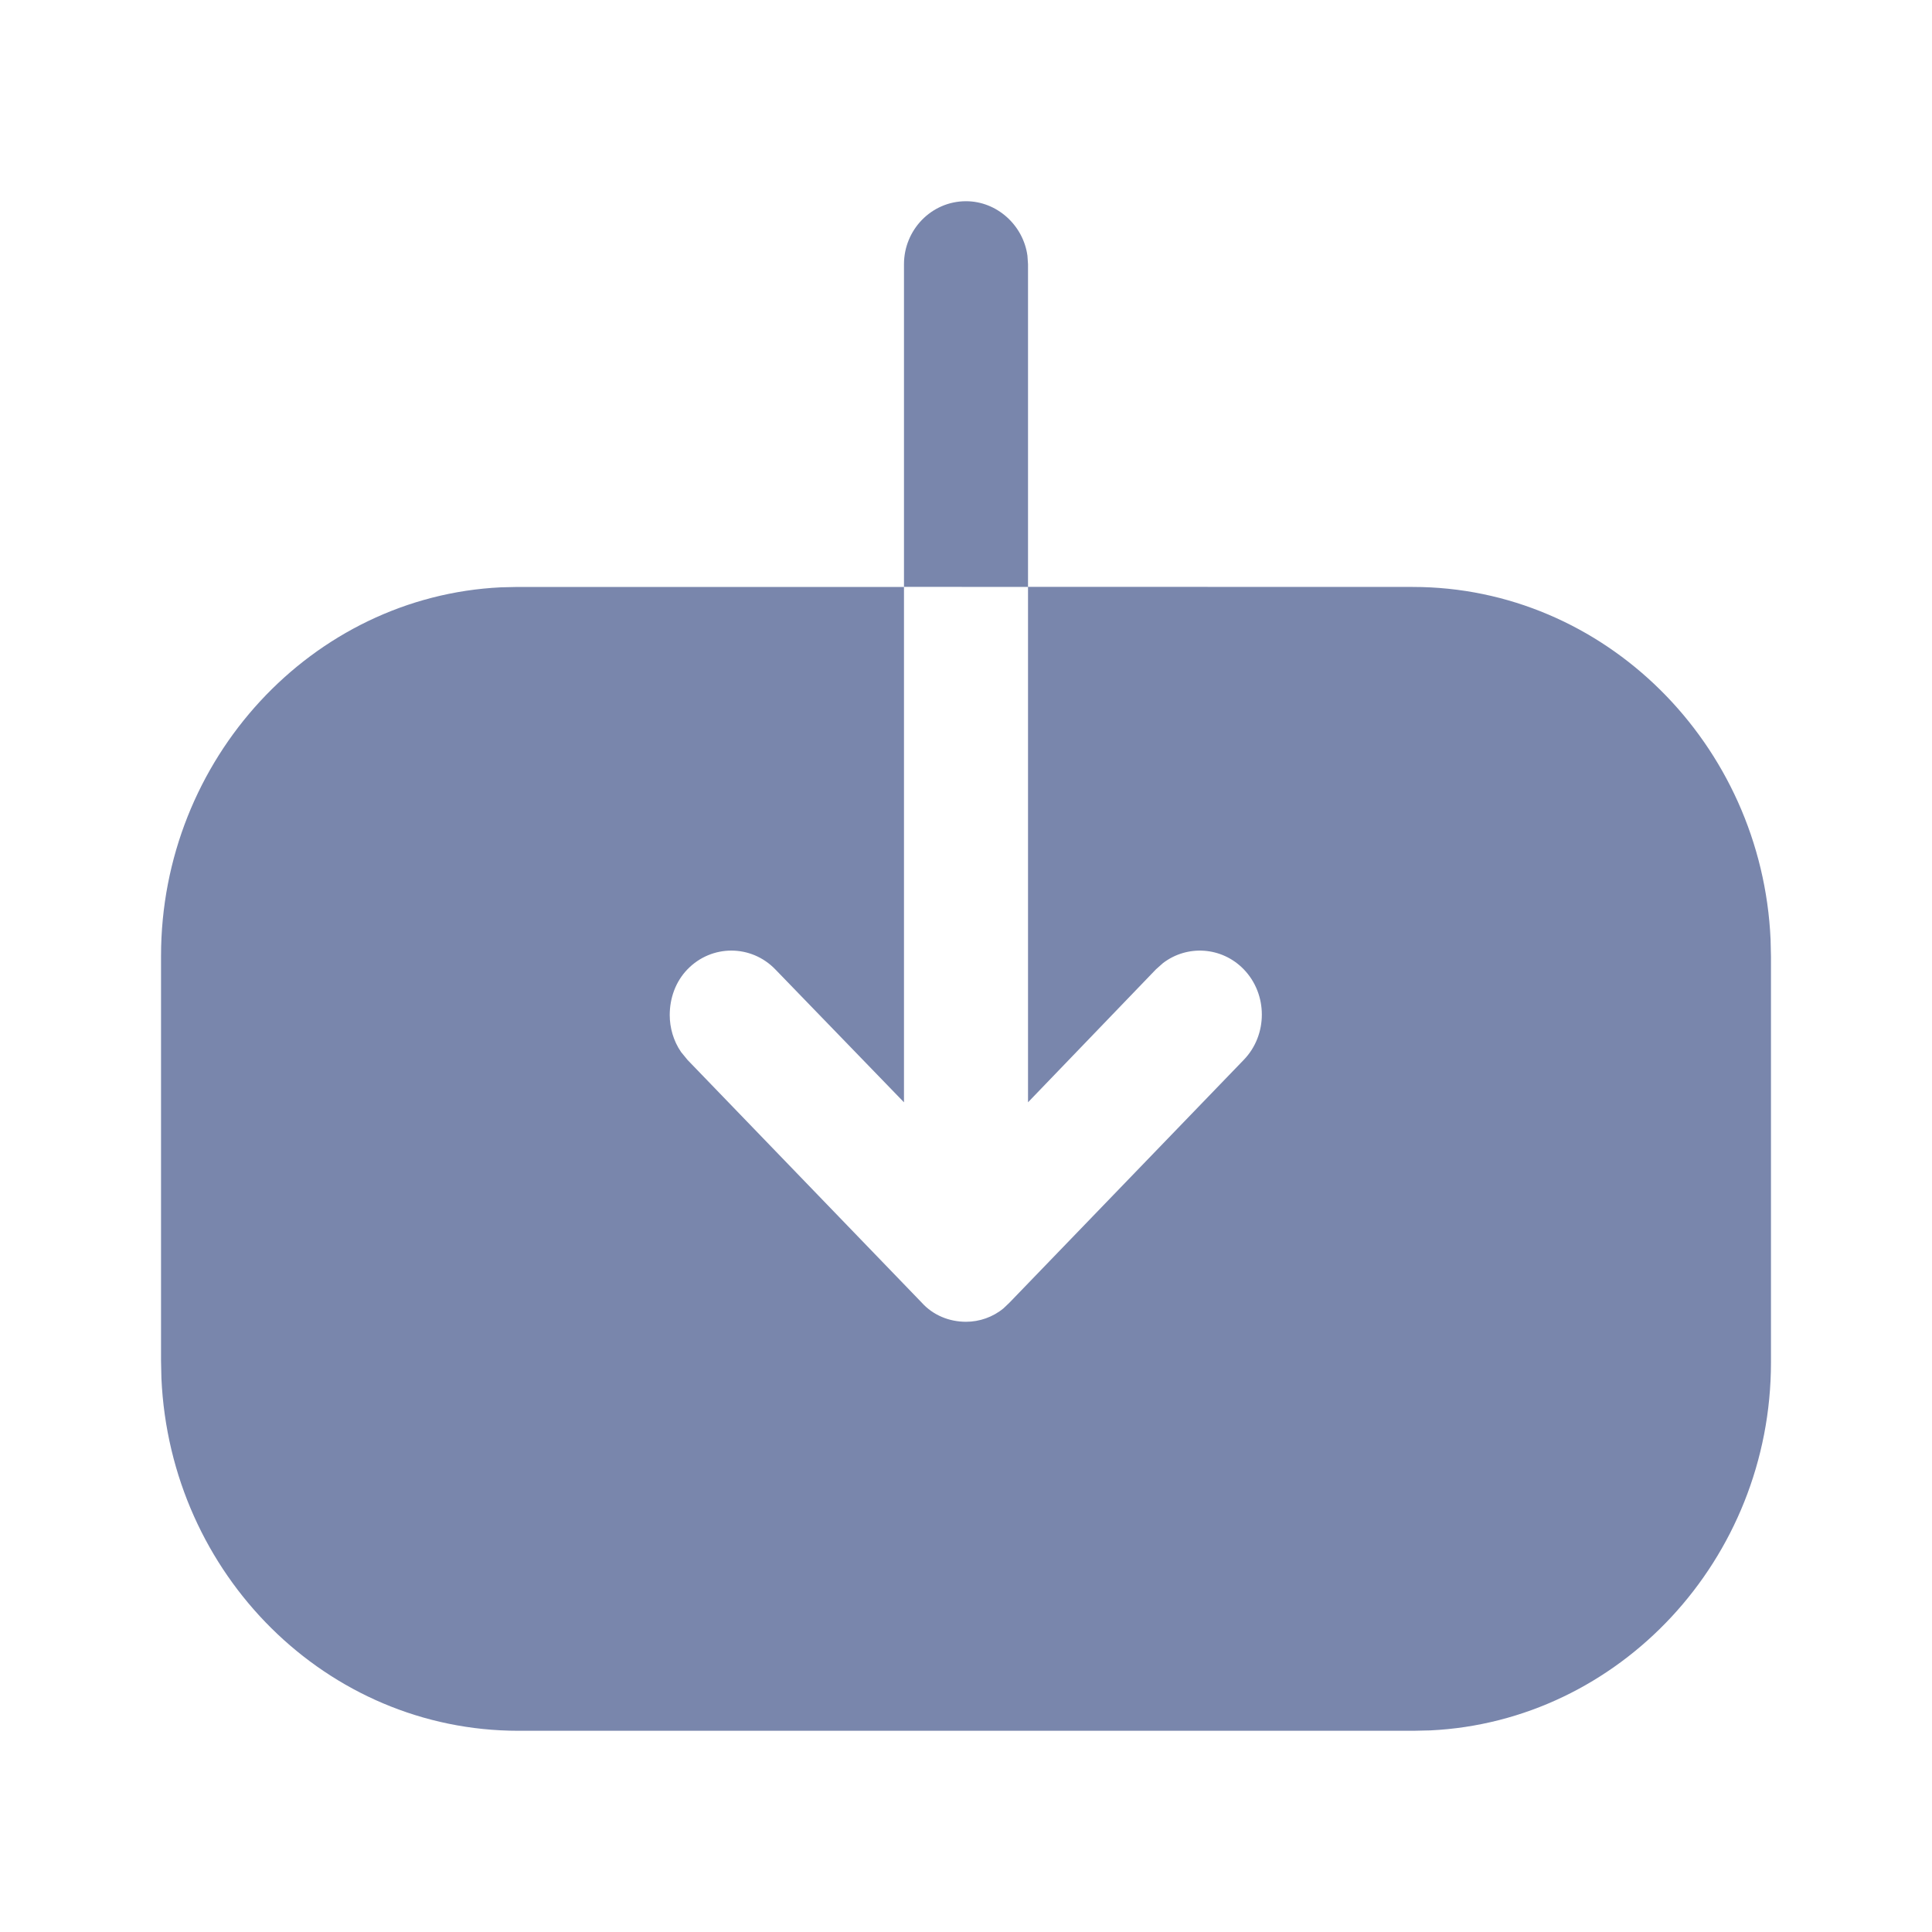
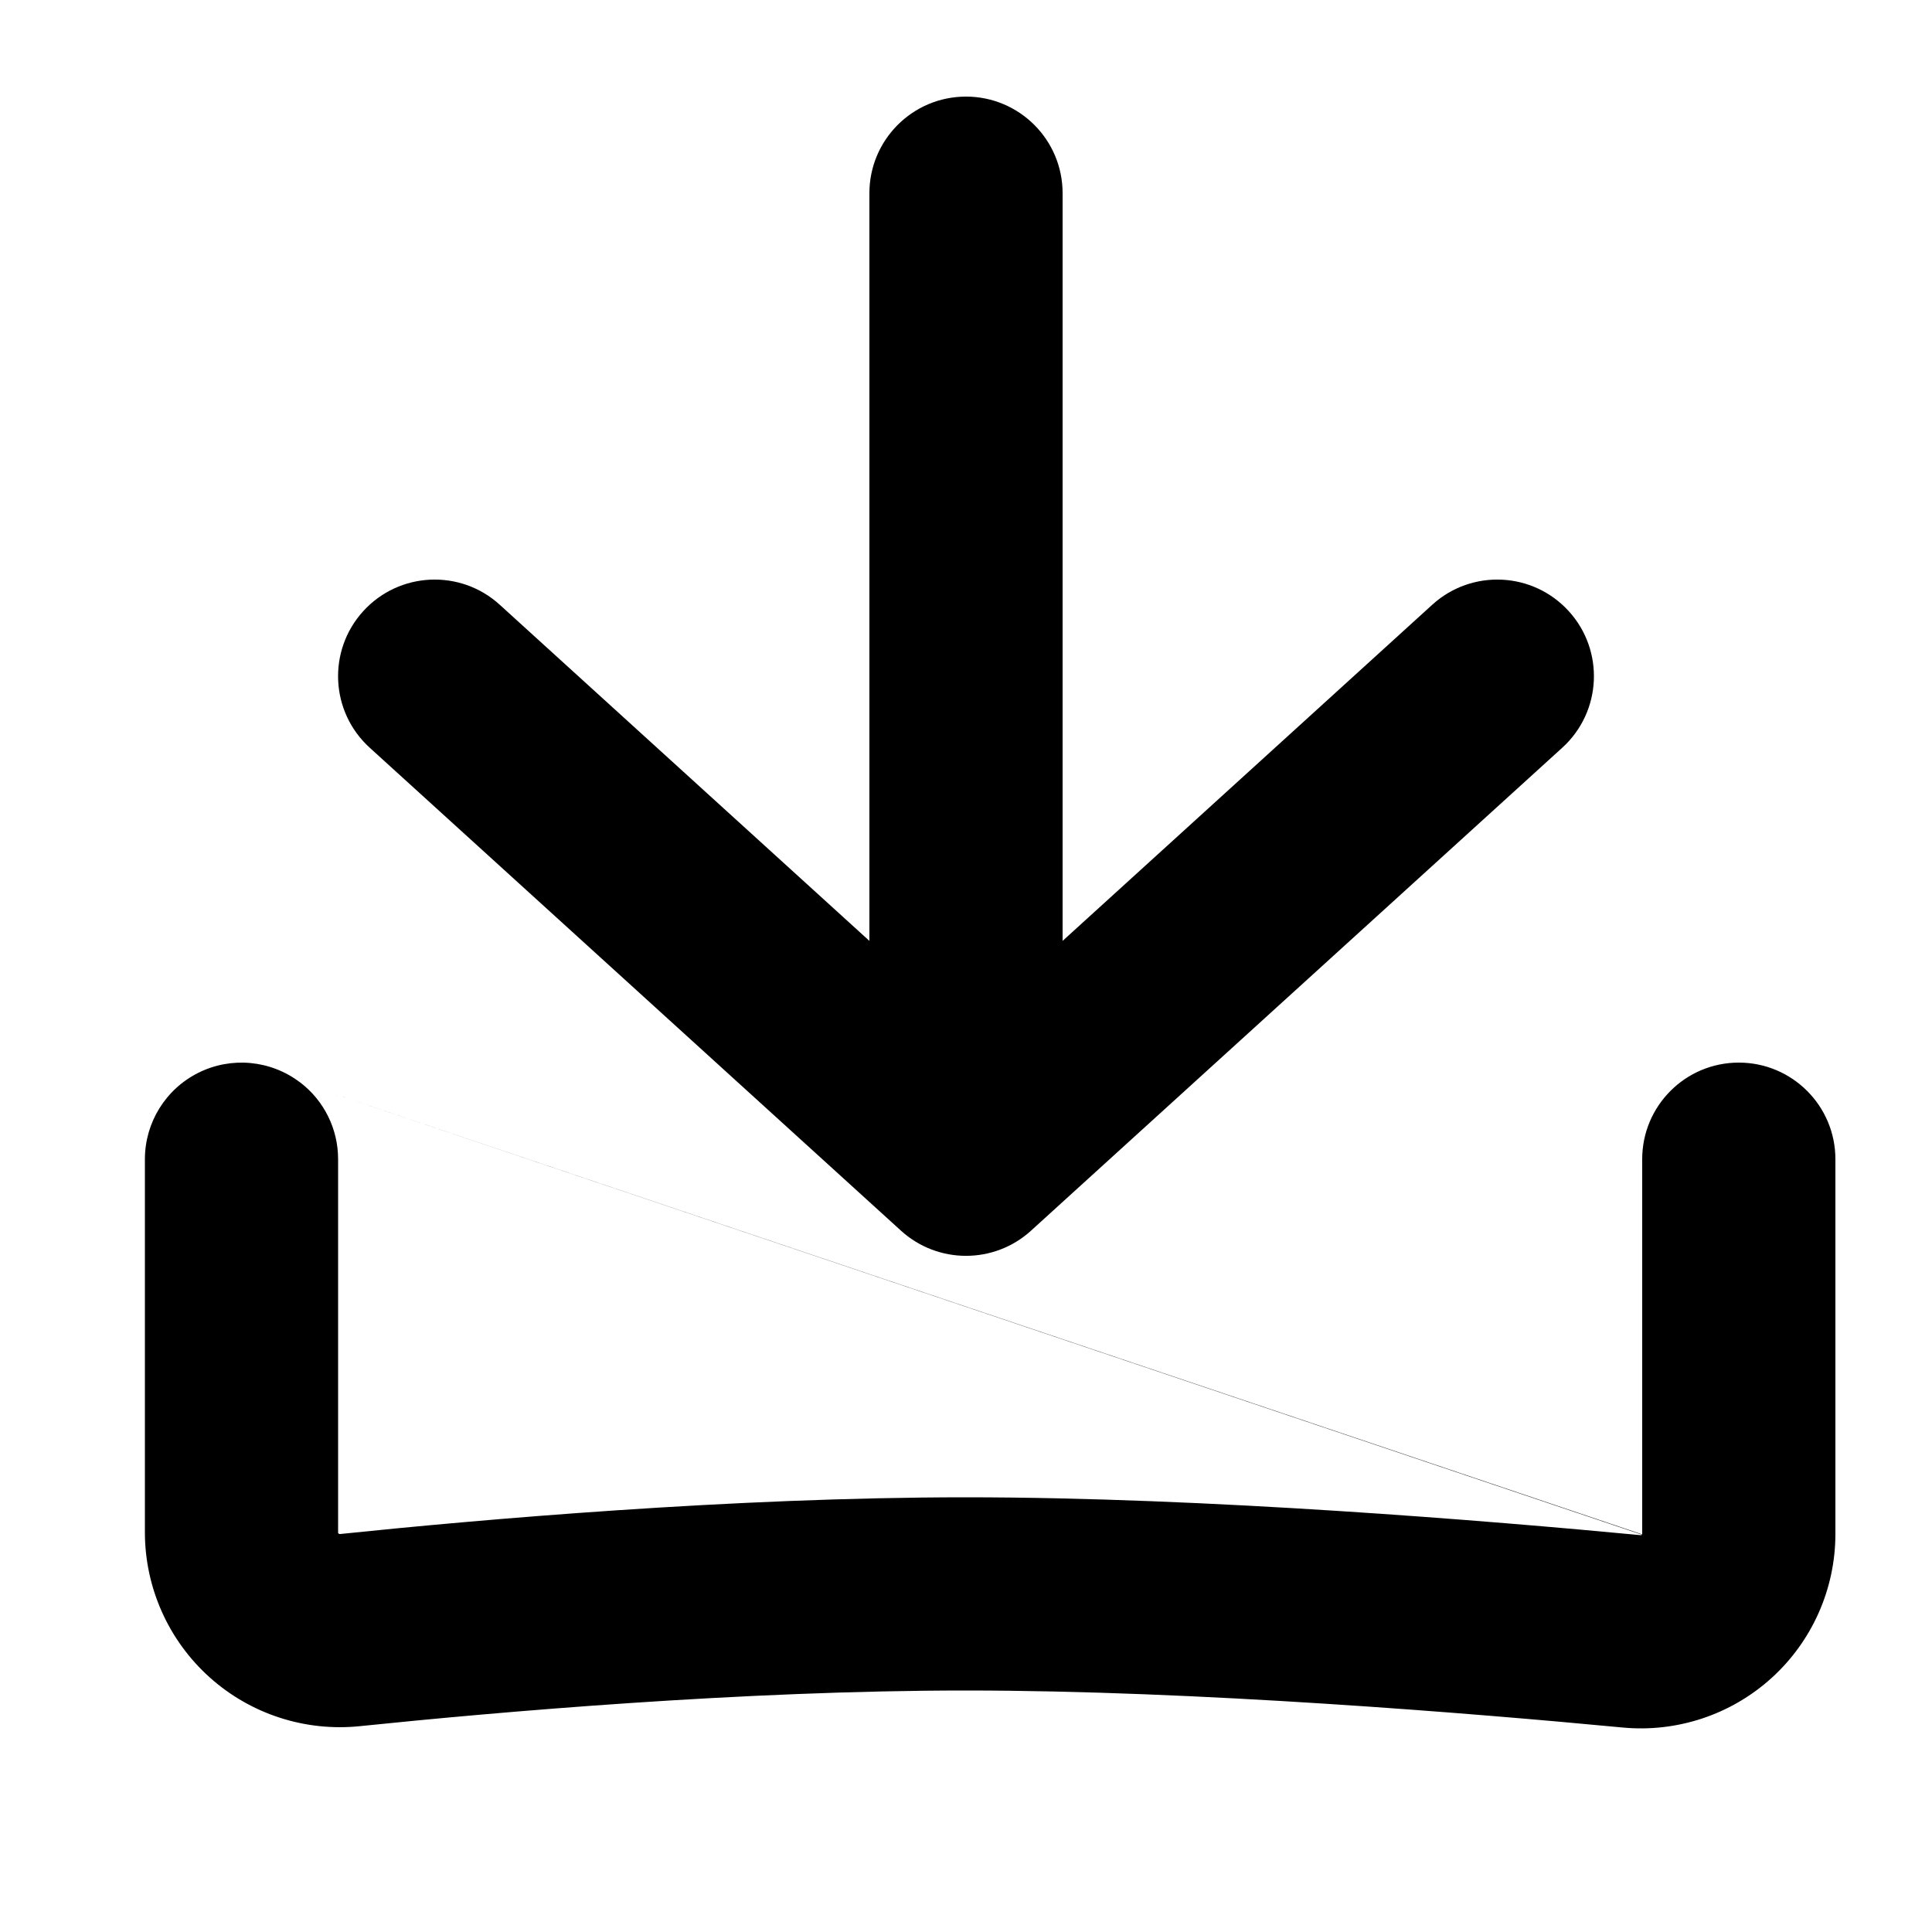
- <svg xmlns="http://www.w3.org/2000/svg" width="20" height="20" viewBox="0 0 20 20" fill="none">
-   <path d="M9.358 6.075V2.735C9.358 2.379 9.642 2.083 10 2.083C10.321 2.083 10.593 2.332 10.636 2.647L10.642 2.735V6.075L14.625 6.076C16.608 6.076 18.238 7.7 18.329 9.725L18.333 9.905V14.104C18.333 16.144 16.761 17.819 14.807 17.913L14.633 17.917H5.367C3.383 17.917 1.762 16.301 1.671 14.268L1.667 14.087L1.667 9.897C1.667 7.857 3.232 6.174 5.185 6.08L5.358 6.076H9.358V11.411L8.025 10.034C7.775 9.776 7.367 9.776 7.117 10.034C6.992 10.163 6.933 10.335 6.933 10.508C6.933 10.638 6.971 10.775 7.05 10.89L7.117 10.972L9.542 13.485C9.658 13.614 9.825 13.683 10 13.683C10.139 13.683 10.278 13.635 10.388 13.544L10.45 13.485L12.875 10.972C13.125 10.714 13.125 10.292 12.875 10.034C12.648 9.8 12.29 9.778 12.039 9.97L11.967 10.034L10.642 11.411V6.076L9.358 6.075Z" fill="#7986AC" />
+ <svg xmlns="http://www.w3.org/2000/svg" width="800px" height="800px" viewBox="0 0 20 20" fill="none">
+   <path fill="#000000" fill-rule="evenodd" d="M11 2a1 1 0 10-2 0v7.74L5.173 6.26a1 1 0 10-1.346 1.48l5.5 5a1 1 0 001.346 0l5.5-5a1 1 0 00-1.346-1.48L11 9.74V2zm-7.895 9.204A1 1 0 001.5 12v3.867a2.018 2.018 0 002.227 2.002c1.424-.147 3.96-.369 6.273-.369 2.386 0 5.248.236 6.795.383a2.013 2.013 0 002.205-2V12a1 1 0 10-2 0v3.884l-13.895-4.68zm0 0L2.5 11l.605.204zm0 0l13.892 4.683a.019.019 0 01-.007.005h-.006c-1.558-.148-4.499-.392-6.984-.392-2.416 0-5.034.23-6.478.38h-.009a.026.026 0 01-.013-.011V12a.998.998 0 00-.394-.796z" />
</svg>
